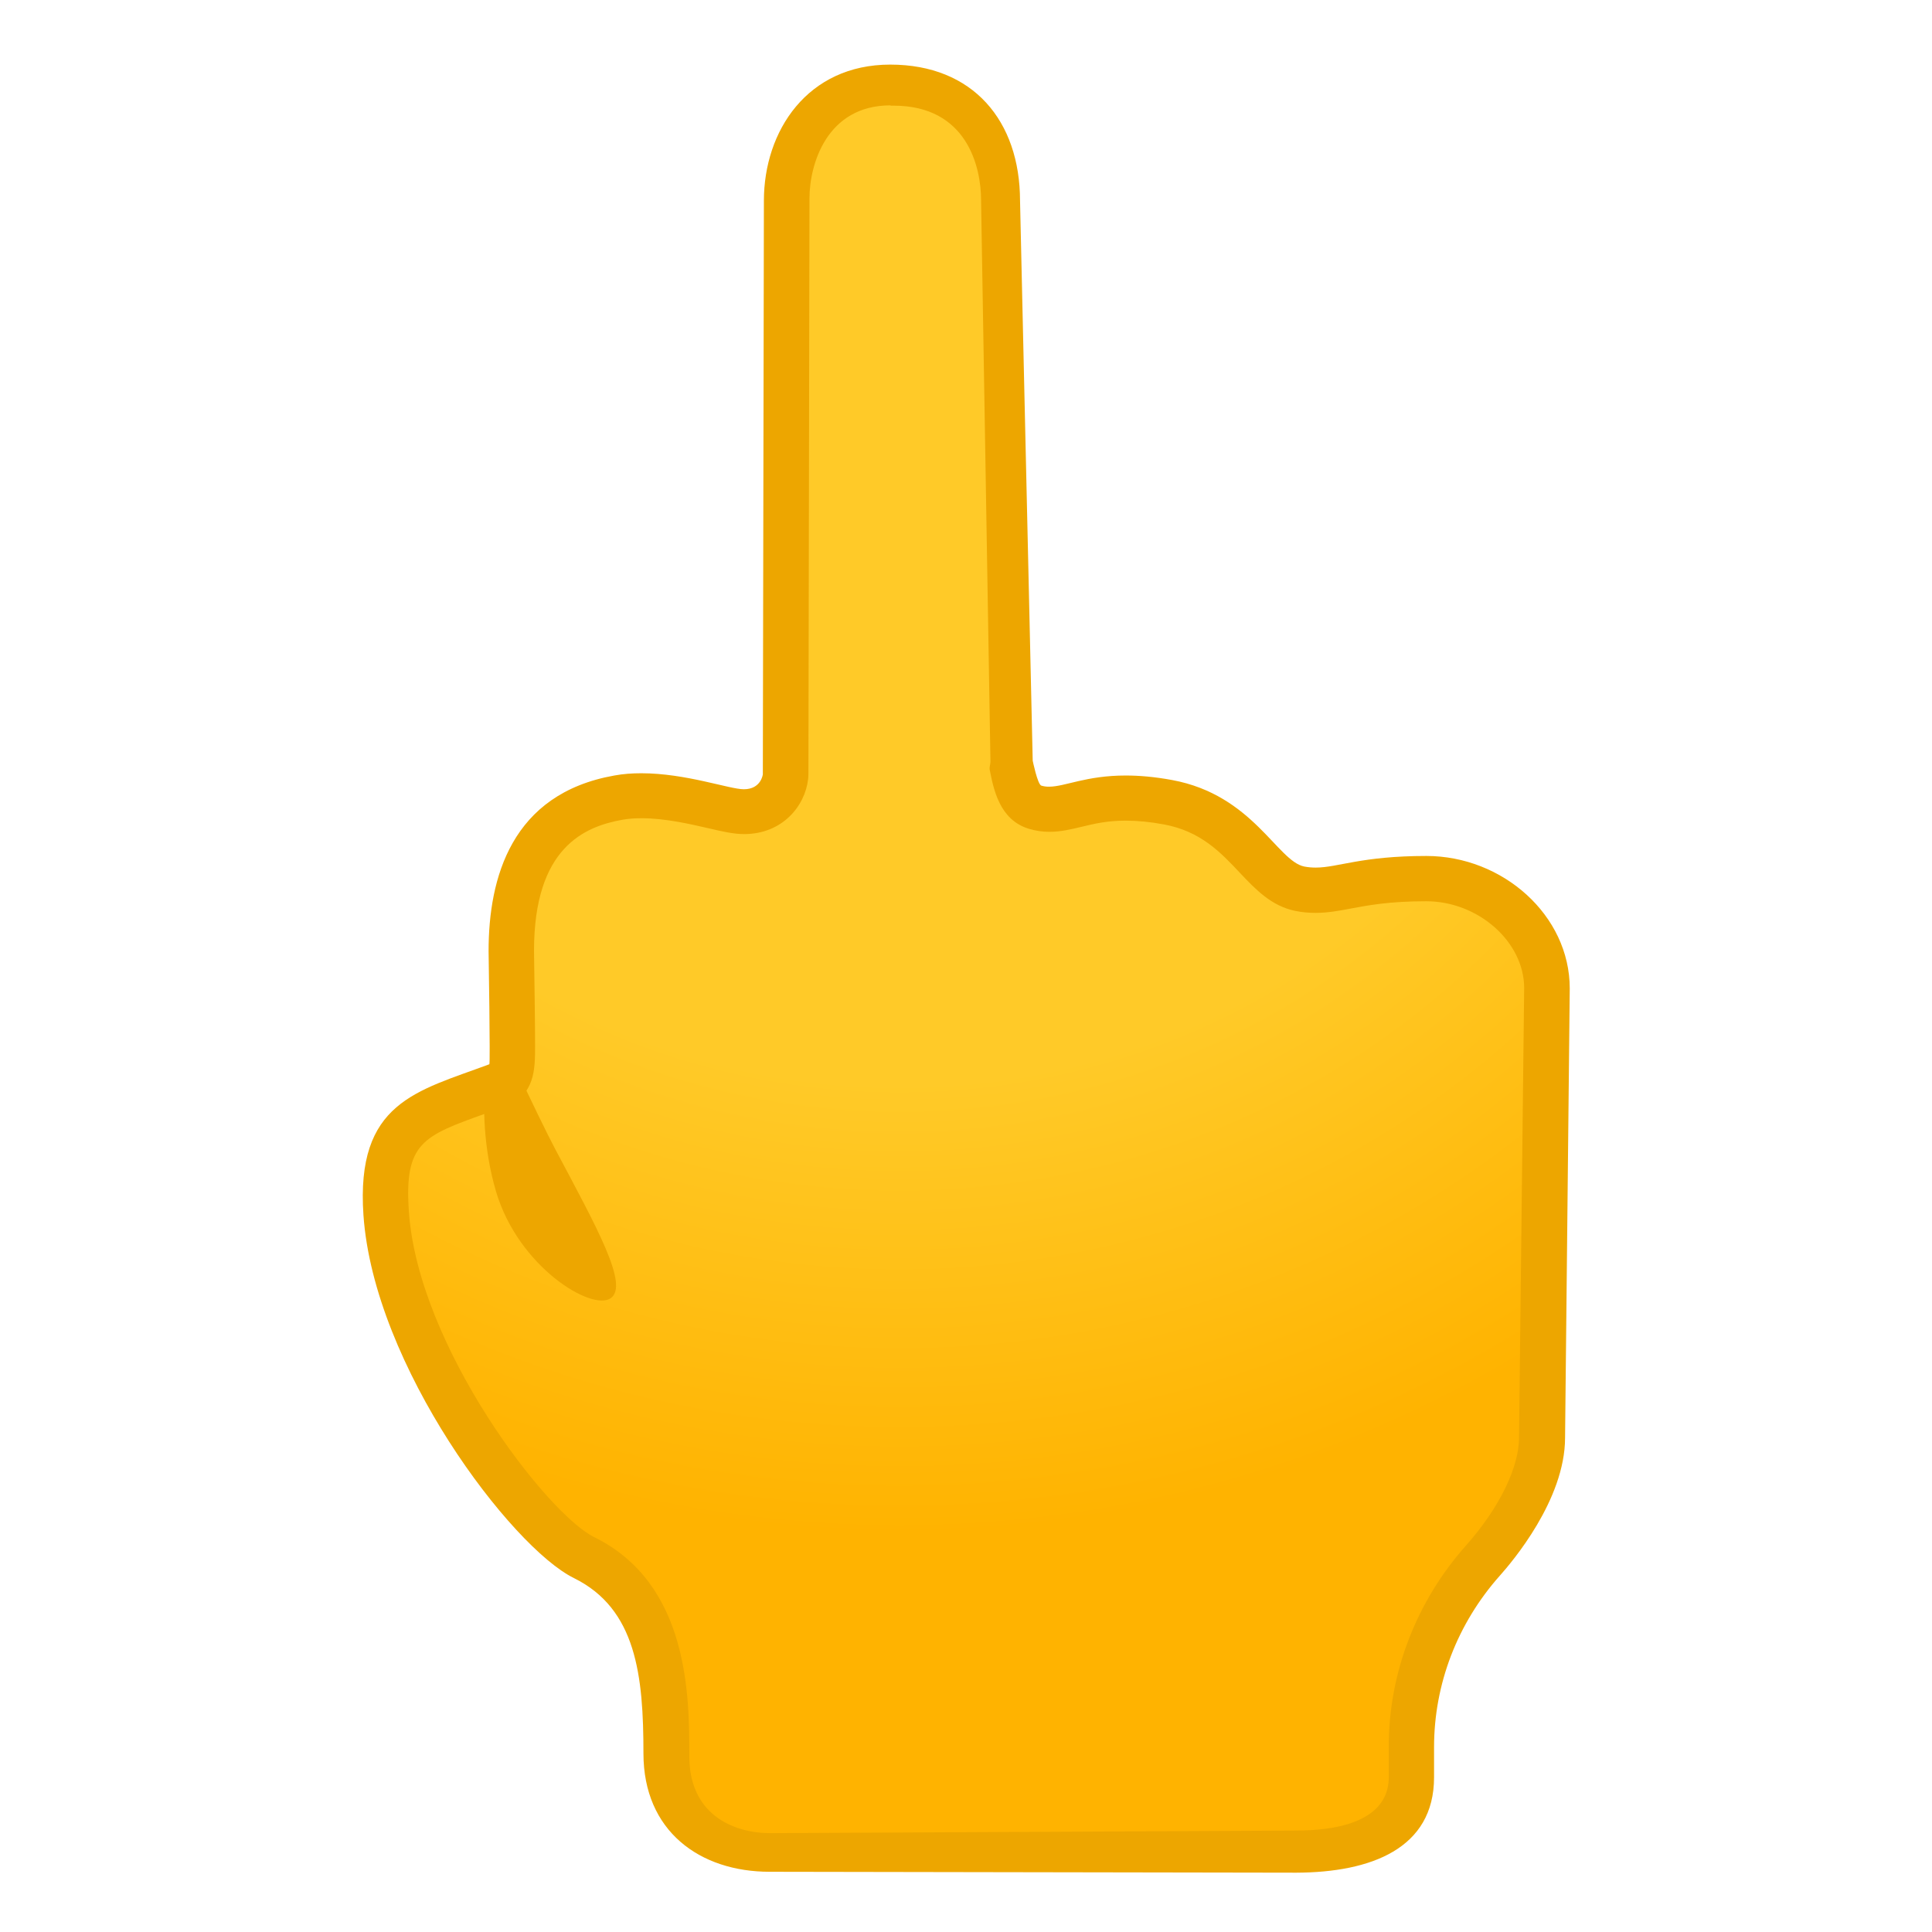
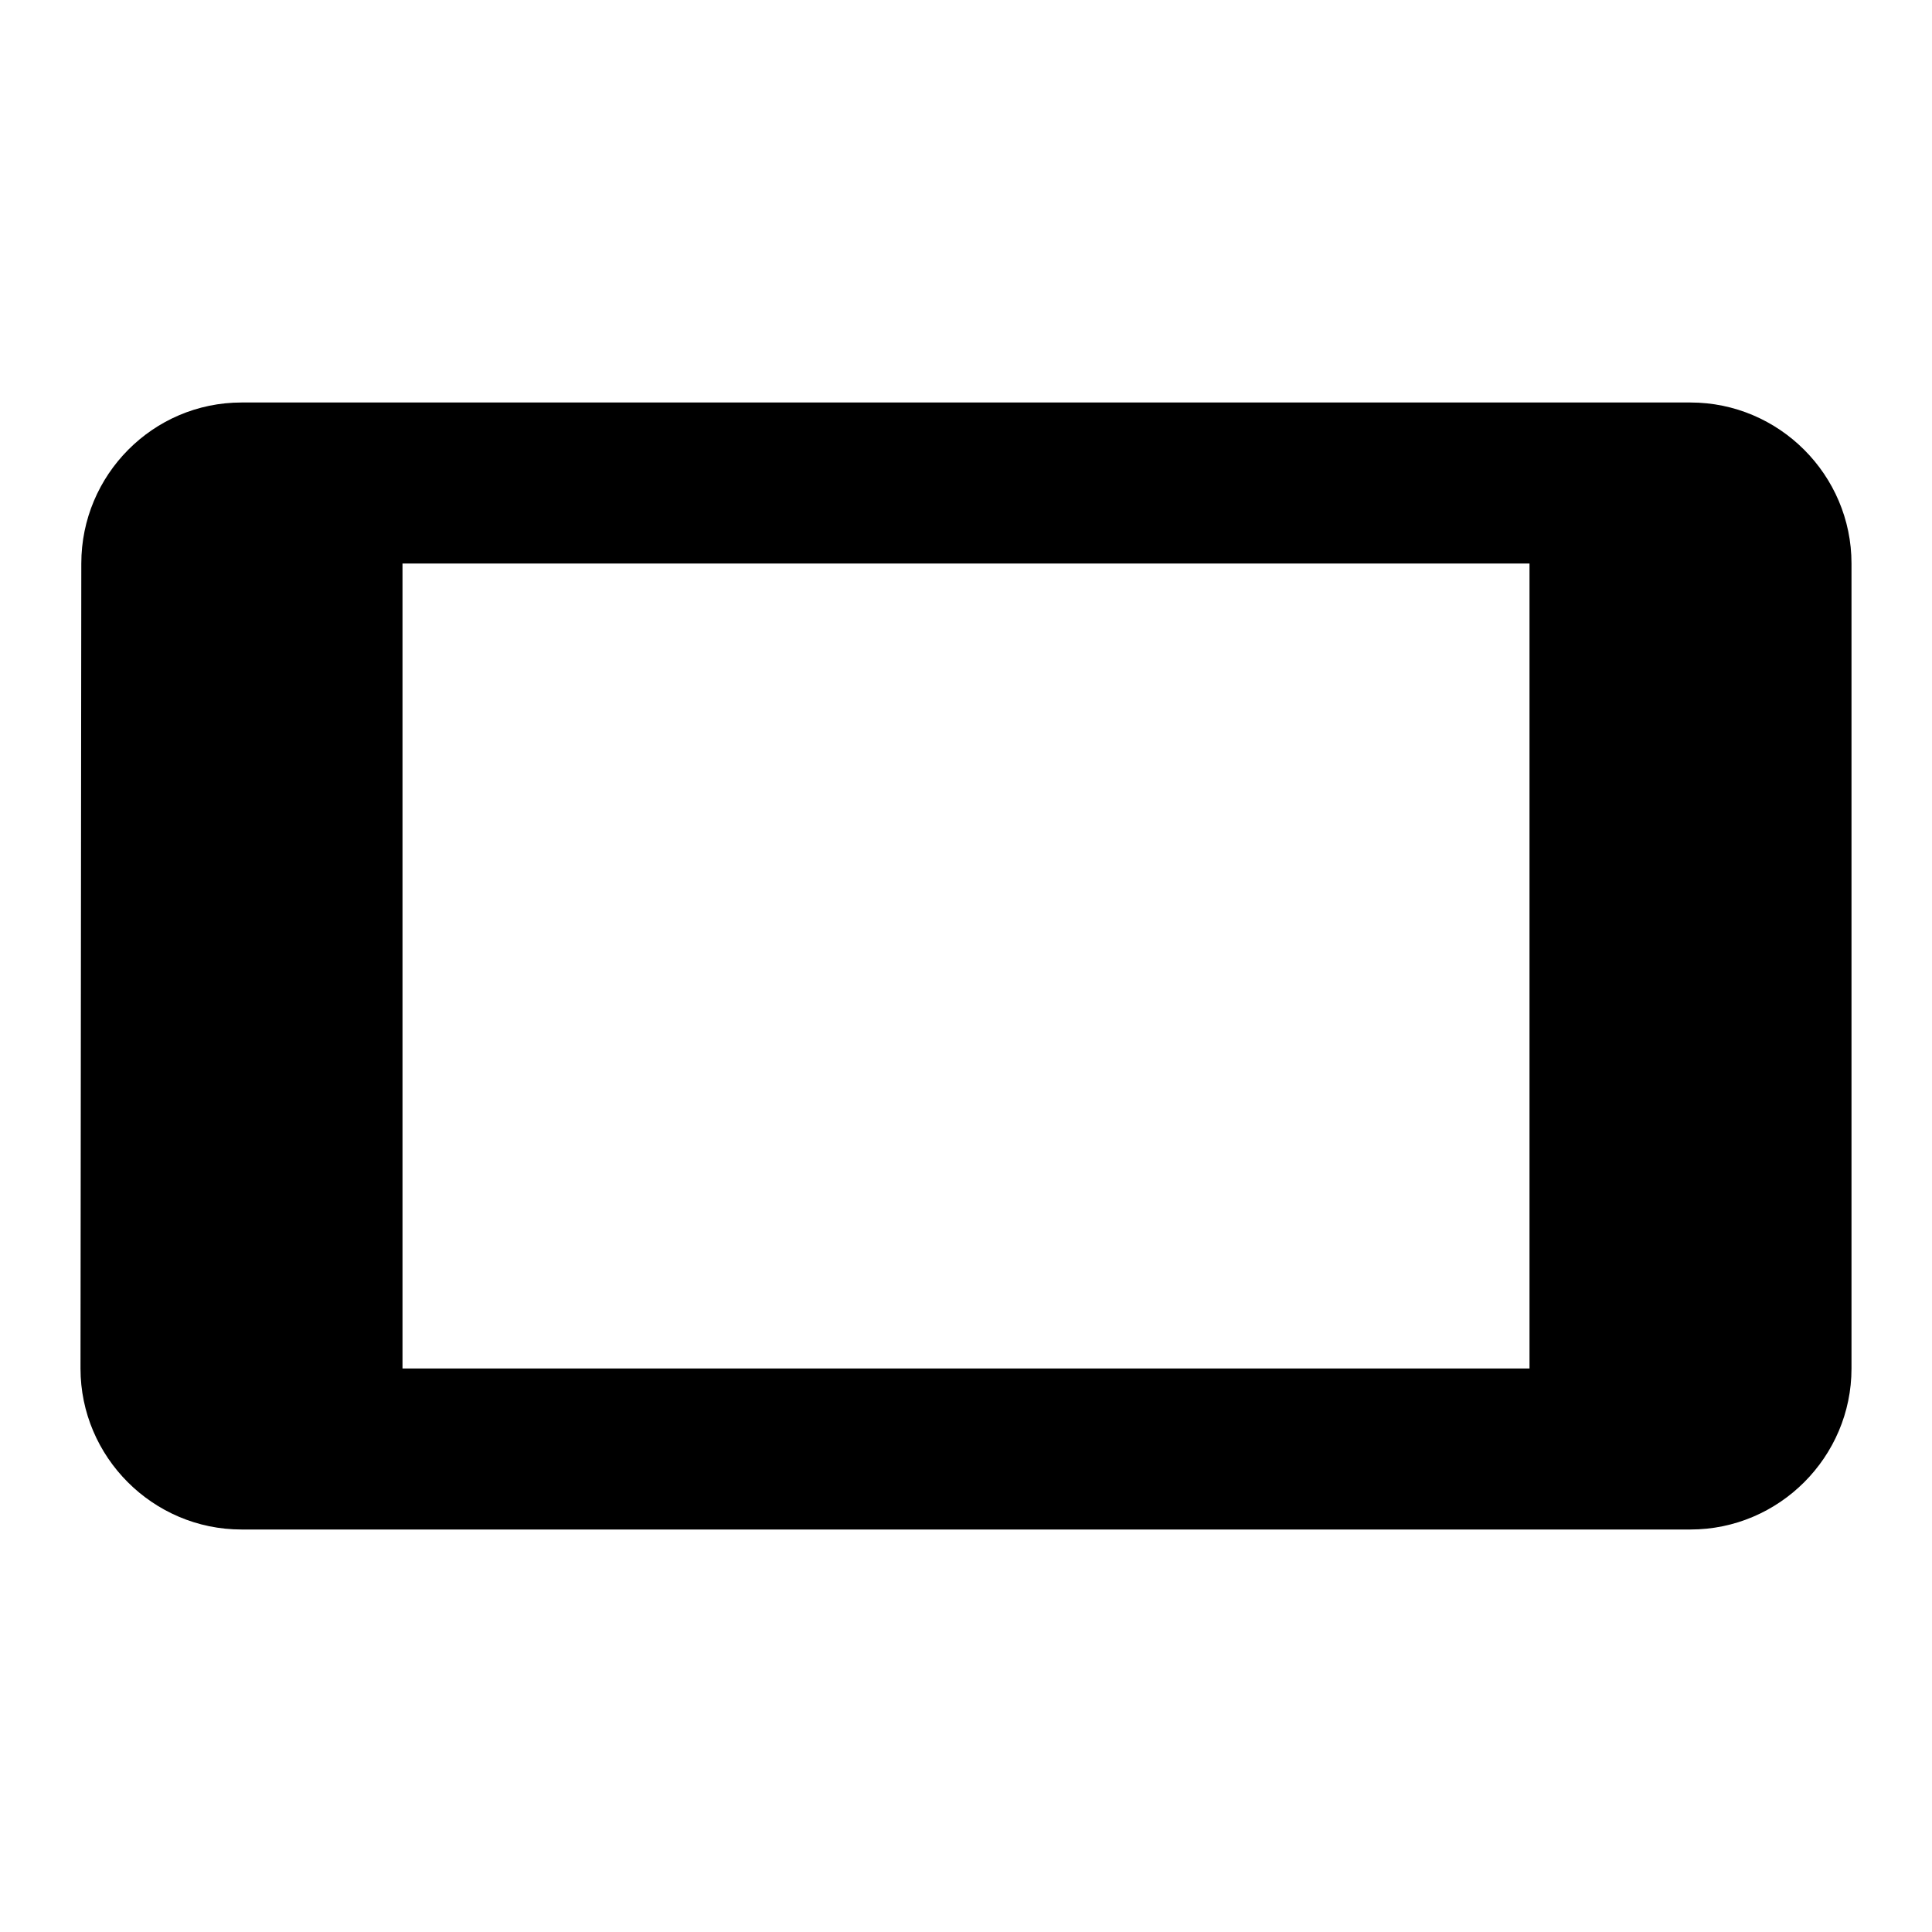
- <svg xmlns="http://www.w3.org/2000/svg" xmlns:xlink="http://www.w3.org/1999/xlink" width="40px" height="40px" viewBox="0 0 128 128" aria-hidden="true" role="img" class="iconify iconify--noto" preserveAspectRatio="xMidYMid meet">
-   <radialGradient id="IconifyId17ecdb2904d178eab14122" cx="2218.4" cy="26.957" r="74.733" gradientTransform="matrix(-1.0422 0 0 1 2371.6 0)" gradientUnits="userSpaceOnUse">
-     <stop stop-color="#FFCA28" offset=".599" />
-     <stop stop-color="#FFB300" offset="1" />
-   </radialGradient>
-   <path d="M50.98 122.96c-3.16 0-6.86-1.72-6.86-6.57c0-5.09-.42-10.72-5.45-13.19c-3.46-1.7-12.44-13.2-13.11-22.8c-.4-5.7 1.91-6.53 6.09-8.03c.42-.15.85-.3 1.28-.46c1.07-.4 1.07-.4.93-8.93c0-5.96 2.32-9.28 7.1-10.13c.47-.08.98-.12 1.53-.12c1.71 0 3.47.41 4.75.7c.89.21 1.53.35 2.05.35a2.68 2.68 0 0 0 2.75-2.32c.01-.06.01-.11.01-.17l.07-38c0-3.62 2.15-7.52 6.87-7.52c4.44 0 7.09 2.8 7.09 7.5l.84 37.15c0 .09.01.18.03.27c.33 1.59.68 2.51 1.61 2.79c.3.09.61.13.94.13c.59 0 1.15-.13 1.79-.29c.83-.2 1.86-.45 3.29-.45c.87 0 1.81.09 2.81.28c2.92.54 4.55 2.27 5.86 3.65c.94.99 1.75 1.85 2.87 2.07c.35.07.69.1 1.05.1c.68 0 1.32-.12 2.07-.26c1.19-.23 2.67-.51 5.26-.51c4.33 0 7.99 3.34 7.99 7.28l-.34 29.73c0 3.31-2.94 6.81-4.14 8.17c-3.05 3.43-4.99 7.81-4.99 12.33v2.03c0 4.14-3.98 5.03-7.38 5.05l-34.66.17z" fill="url(#IconifyId17ecdb2904d178eab14122)" />
-   <path d="M59 7h.2c4.86 0 5.8 4.04 5.8 6.28v.07l.62 37.11c0 .18-.08.36-.05.53c.25 1.25.63 3.33 2.6 3.92c.44.13.87.2 1.35.2c.77 0 1.45-.17 2.13-.33c.83-.2 1.68-.41 2.93-.41c.78 0 1.63.08 2.53.25c2.44.45 3.76 1.85 5.04 3.21c1.02 1.08 2.08 2.2 3.67 2.52c.44.09.88.13 1.34.13c.82 0 1.56-.14 2.35-.29c1.13-.21 2.53-.48 4.98-.48c3.46 0 6.49 2.7 6.49 5.75l-.34 29.78c0 1.93-1.25 4.6-3.51 7.15c-3.29 3.7-5.12 8.43-5.12 13.3v2.02c0 .91-.22 3.55-6.13 3.57l-34.83.17c-2.59 0-5.38-1.33-5.38-5.07c0-4-.01-11.44-6.3-14.54c-3.15-1.55-11.66-12.61-12.28-21.56c-.32-4.57.93-5.02 5.09-6.51c.42-.15.86-.31 1.3-.47c1.97-.74 1.97-2.47 1.97-4c0-.71-.01-1.66-.02-2.61c-.02-1.85-.05-3.7-.05-3.7c0-6.84 3.34-8.23 5.86-8.68c.38-.07.81-.1 1.27-.1c1.54 0 3.2.38 4.41.66c.98.23 1.7.39 2.38.39c2.51 0 4.03-1.83 4.24-3.64c.01-.11.02-.23.02-.34l.07-38.14c0-2.23 1.13-6.16 5.37-6.16m-.02-2.7c-5.49 0-8.37 4.4-8.37 9.02l-.07 38s-.11.99-1.26.99c-.95 0-3.84-1.06-6.79-1.06c-.6 0-1.2.04-1.79.15c-6.82 1.21-8.33 6.78-8.33 11.63c0 0 .12 7.47.05 7.5c-4.8 1.79-8.86 2.5-8.34 10c.69 9.99 9.8 22 13.94 24.04s4.61 6.46 4.61 11.62c0 5.14 3.73 7.84 8.36 7.84h.05l34.85.06c4.93-.02 9.12-1.59 9.12-6.32v-2c0-4.17 1.54-8.19 4.36-11.36c.8-.9 4.32-5.02 4.32-9.14l.31-29.76c0-4.85-4.44-8.78-9.5-8.78c-4.32 0-5.86.77-7.33.77c-.25 0-.5-.02-.76-.07c-1.79-.36-3.4-4.74-8.75-5.73c-1.19-.22-2.2-.3-3.08-.3c-2.63 0-4.02.74-5.08.74a1.7 1.7 0 0 1-.51-.07c-.25-.08-.57-1.65-.57-1.65l-.84-37.11c-.01-5.27-3.1-9.01-8.6-9.01z" fill="#EDA600" />
-   <defs>
-     <path id="IconifyId17ecdb2904d178eab14123" d="M32.34 71.87l.24-.03l-.22-8.84c0-4.85 1.52-10.42 8.33-11.63c3.5-.62 7.44.91 8.59.91s1.26-.99 1.26-.99l.07-38c0-4.62 2.88-9.02 8.37-9.02s8.59 3.74 8.59 9l.84 37.11s.32 1.57.57 1.65c1.46.44 3.32-1.36 8.67-.37s6.96 5.37 8.75 5.73s3.03-.7 8.08-.7s9.49 3.93 9.49 8.78l-.34 29.75c0 4.12-3.47 8.25-4.27 9.14c-2.82 3.17-4.36 7.19-4.36 11.36v2c0 4.73-4.19 6.53-9.12 6.55l-34.8.17c-4.65.02-8.43-2.91-8.43-8.07s-.49-9.81-4.63-11.85s-12.39-12-13.19-21.98c-.55-6.93 2.23-10.08 7.51-10.67z" />
-   </defs>
-   <clipPath id="IconifyId17ecdb2904d178eab14124">
-     <use xlink:href="#IconifyId17ecdb2904d178eab14123" />
-   </clipPath>
-   <path d="M40.46 86.01c-1.27.88-6.13-2.09-7.6-7.08c-1.69-5.75-.13-11.25-.13-11.25s2.85 6.18 4.08 8.5c2.74 5.16 4.88 8.98 3.65 9.83z" clip-path="url(#IconifyId17ecdb2904d178eab14124)" fill="#EDA600" />
+ <svg xmlns="http://www.w3.org/2000/svg" height="24px" viewBox="0 0 24 24" width="24px" fill="#000000">
+   <path d="M0 0h24v24H0V0z" fill="none" />
+   <path d="M1.01 7L1 17c0 1.1.9 2 2 2h18c1.1 0 2-.9 2-2V7c0-1.1-.9-2-2-2H3c-1.1 0-1.99.9-1.99 2zM19 7v10H5V7h14z" />
</svg>
